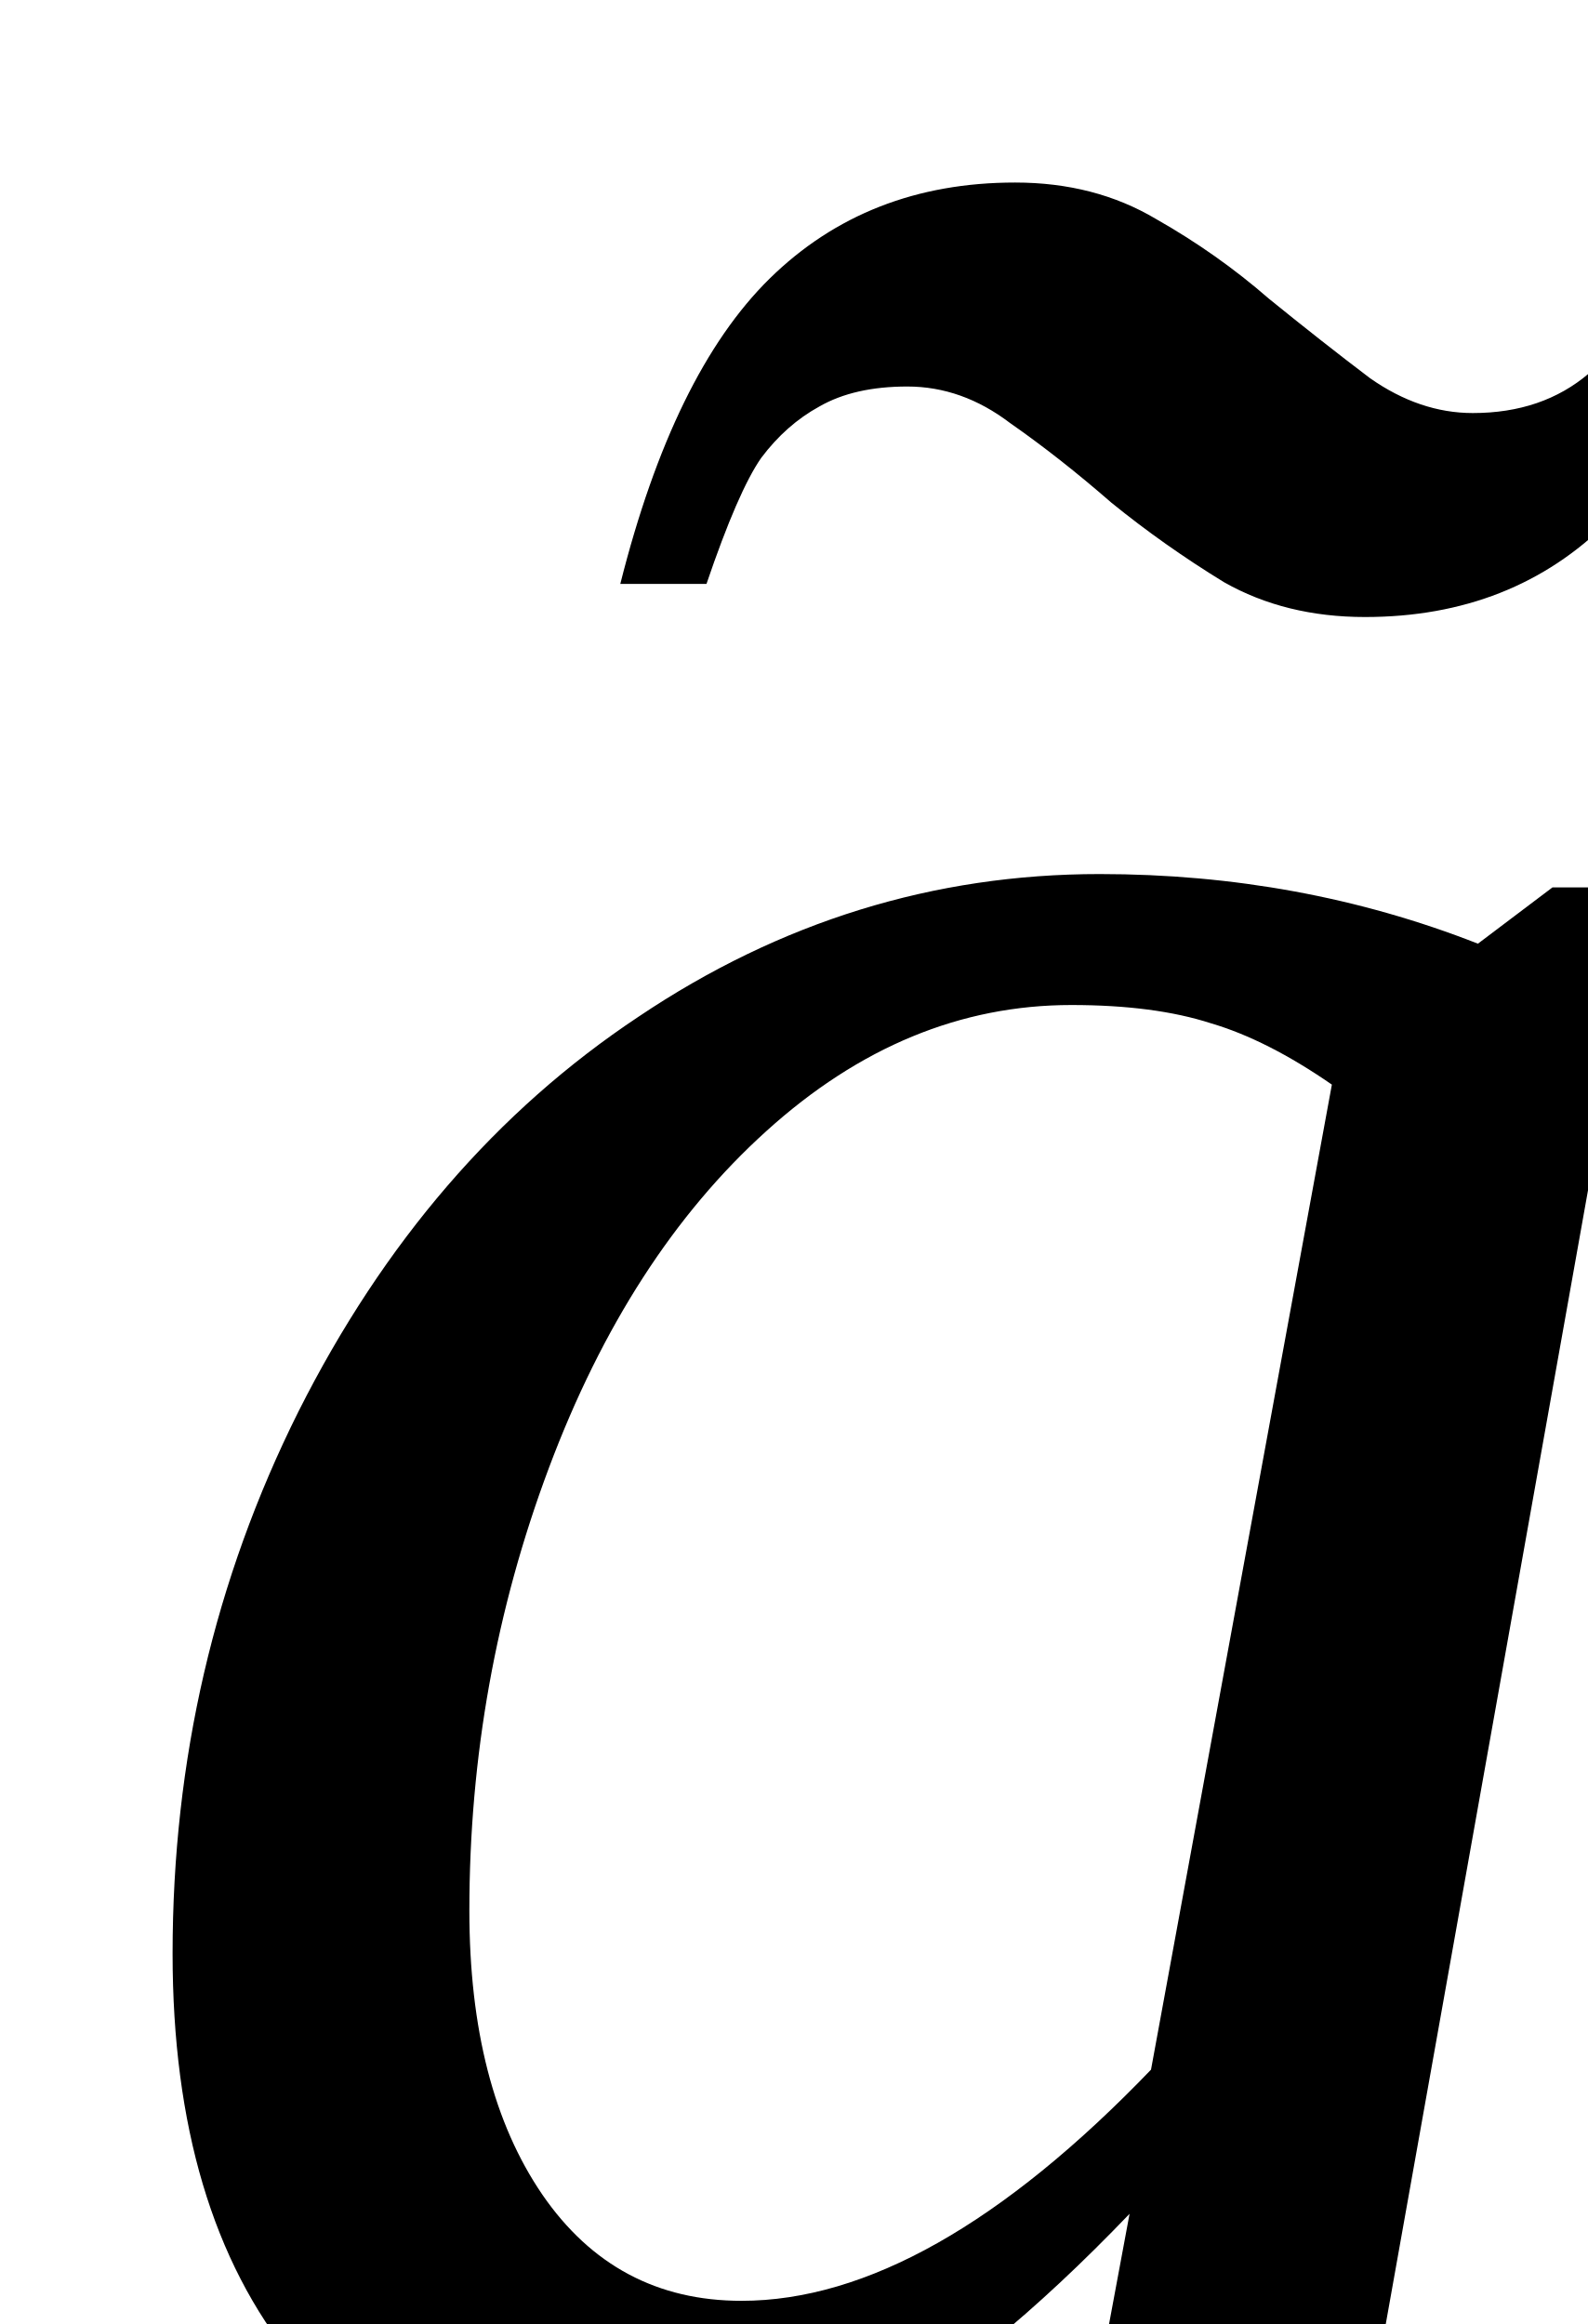
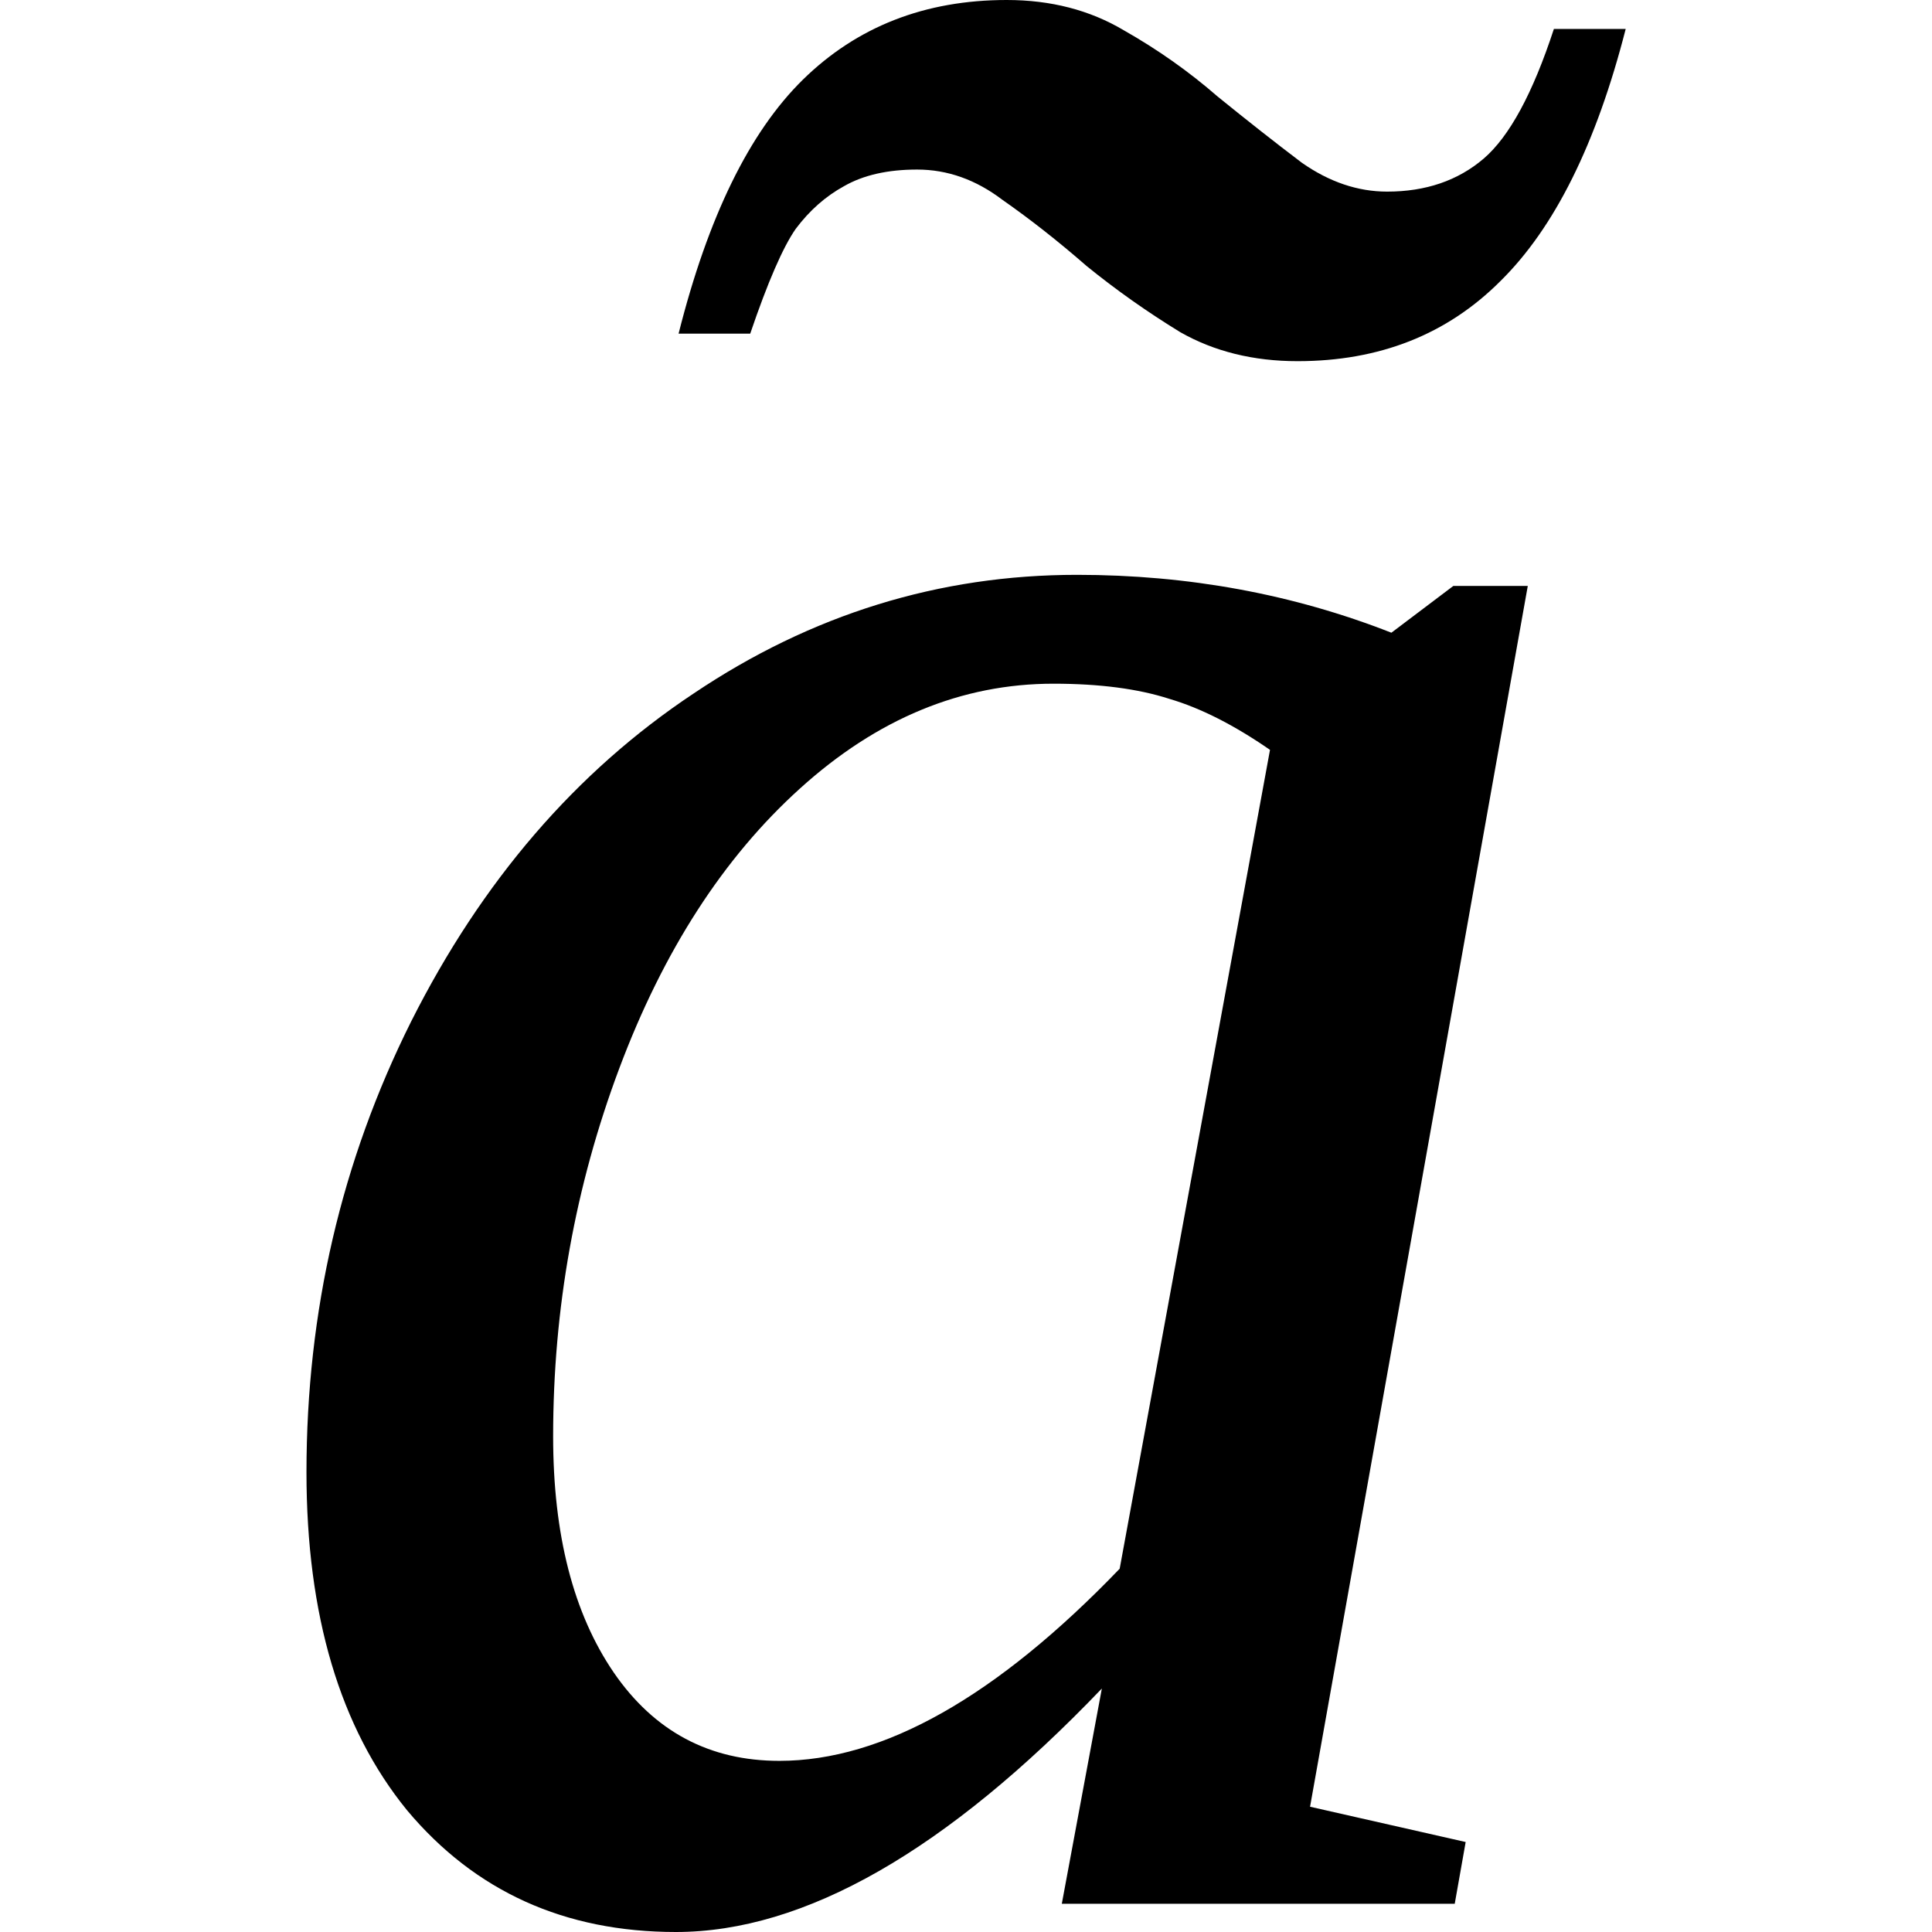
- <svg xmlns="http://www.w3.org/2000/svg" version="1.1">
-   <path d="M 6.501,11.1 7.383,11.3 7.321,11.65 H 5.094 L 5.321,10.43 Q 4,11.81 2.907,11.81 1.961,11.81 1.383,11.12 0.813,10.42 0.813,9.204 0.813,7.837 1.406,6.65 2.008,5.454 3.008,4.79 4.008,4.118 5.18,4.118 6.126,4.118 6.962,4.446 L 7.313,4.181 H 7.735 Z M 6.274,5.11 Q 5.969,4.899 5.704,4.821 5.438,4.735 5.047,4.735 4.266,4.735 3.61,5.329 2.961,5.915 2.586,6.915 2.211,7.915 2.211,9.001 2.211,9.837 2.555,10.34 2.899,10.84 3.493,10.84 4.375,10.84 5.422,9.751 Z M 6.43,2.907 Q 6.055,2.907 5.766,2.743 5.485,2.571 5.235,2.368 4.993,2.157 4.758,1.993 4.532,1.821 4.274,1.821 4.024,1.821 3.86,1.915 3.703,2.001 3.586,2.157 3.477,2.313 3.328,2.751 H 2.922 Q 3.172,1.759 3.625,1.313 4.086,0.86 4.782,0.86 5.157,0.86 5.446,1.032 5.735,1.196 5.977,1.407 6.227,1.61 6.454,1.782 6.688,1.946 6.938,1.946 7.266,1.946 7.485,1.759 7.704,1.571 7.883,1.024 H 8.29 Q 8.04,2.001 7.579,2.454 7.126,2.907 6.43,2.907 Z" />
+ <svg xmlns="http://www.w3.org/2000/svg" version="1.1" id="svg4" width="10.95" height="10.95">
+   <defs id="defs8" />
+   <path d="m 7.425,10.24 0.882,0.2 -0.062,0.35 h -2.227 l 0.227,-1.22 q -1.321,1.38 -2.414,1.38 -0.946,0 -1.524,-0.69 -0.57,-0.7 -0.57,-1.916 0,-1.367 0.593,-2.554 0.602,-1.196 1.602,-1.86 1,-0.672 2.172,-0.672 0.946,0 1.782,0.328 l 0.351,-0.265 h 0.422 z m -0.227,-5.99 q -0.305,-0.211 -0.57,-0.289 -0.266,-0.086 -0.657,-0.086 -0.781,0 -1.437,0.594 -0.649,0.586 -1.024,1.586 -0.375,1 -0.375,2.086 0,0.836 0.344,1.339 0.344,0.5 0.938,0.5 0.882,0 1.929,-1.089 z m 0.156,-2.203 q -0.375,0 -0.664,-0.164 -0.281,-0.172 -0.531,-0.375 -0.242,-0.211 -0.477,-0.375 -0.226,-0.172 -0.484,-0.172 -0.25,0 -0.414,0.094 -0.157,0.086 -0.274,0.242 -0.109,0.156 -0.258,0.594 h -0.406 q 0.25,-0.992 0.703,-1.438 0.461,-0.453 1.157,-0.453 0.375,0 0.664,0.172 0.289,0.164 0.531,0.375 0.25,0.203 0.477,0.375 0.234,0.164 0.484,0.164 0.328,0 0.547,-0.187 0.219,-0.188 0.398,-0.735 h 0.407 q -0.25,0.977 -0.711,1.43 -0.453,0.453 -1.149,0.453 z" id="path2" />
</svg>
